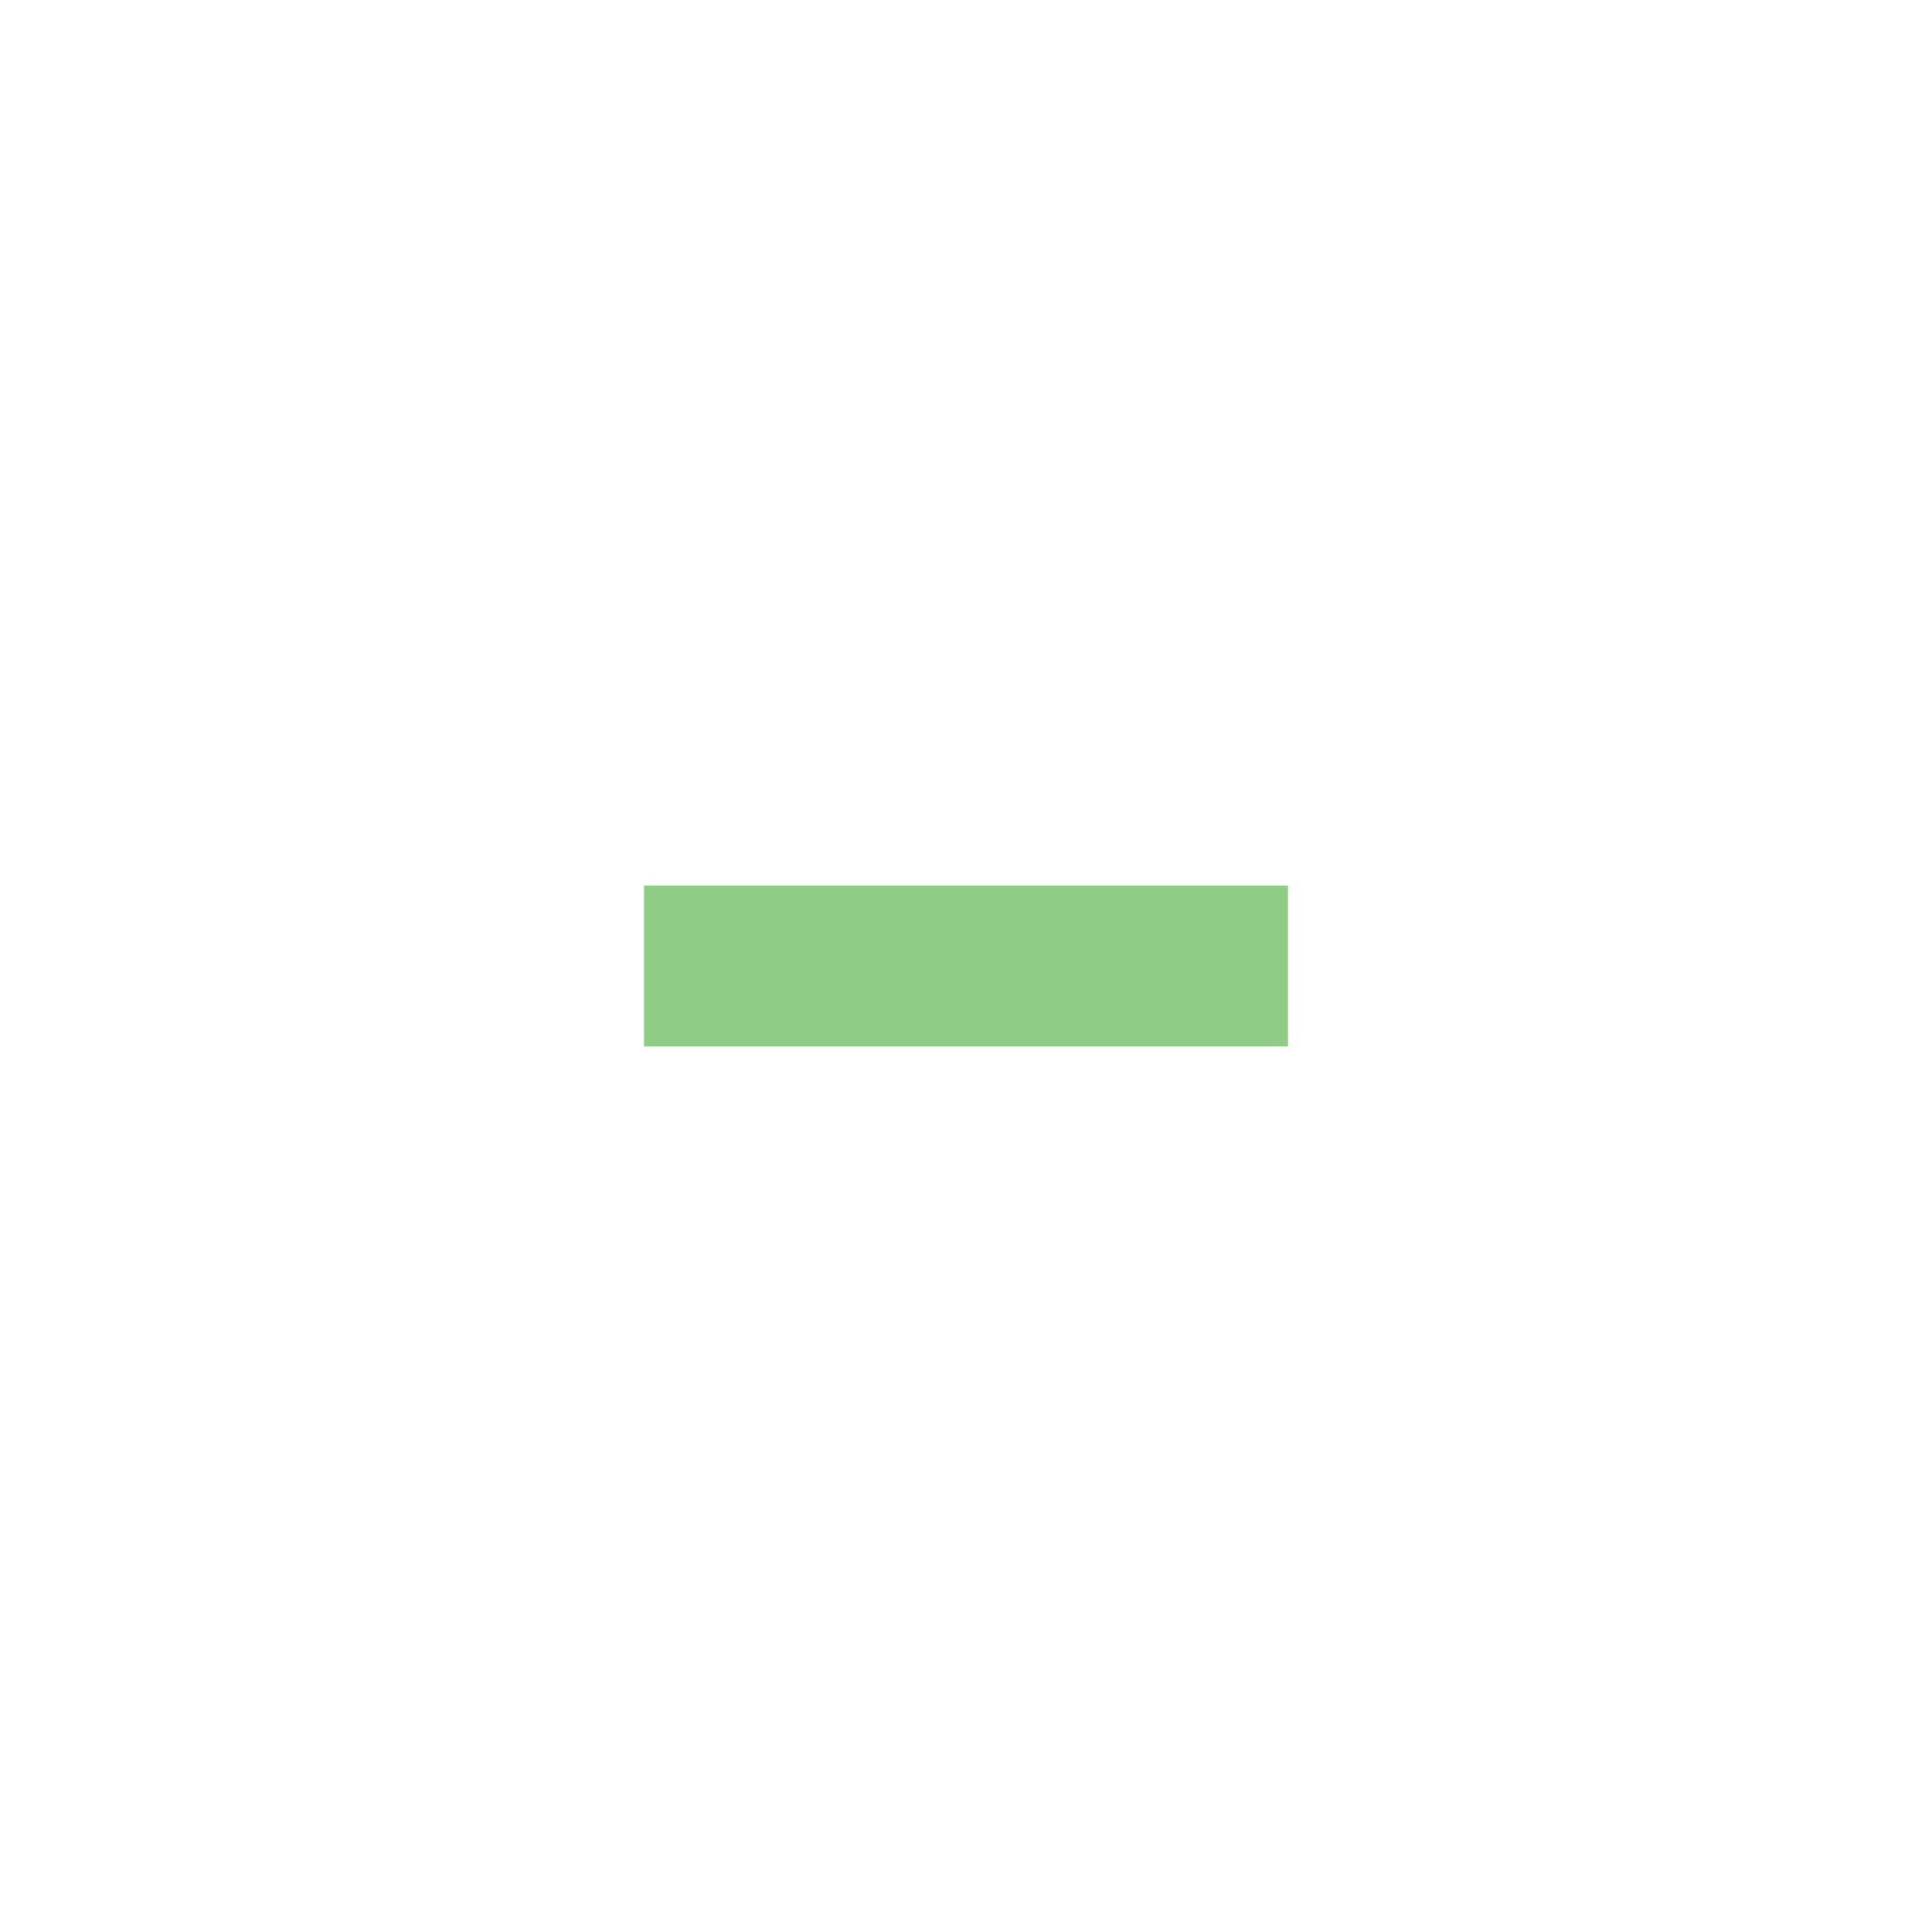
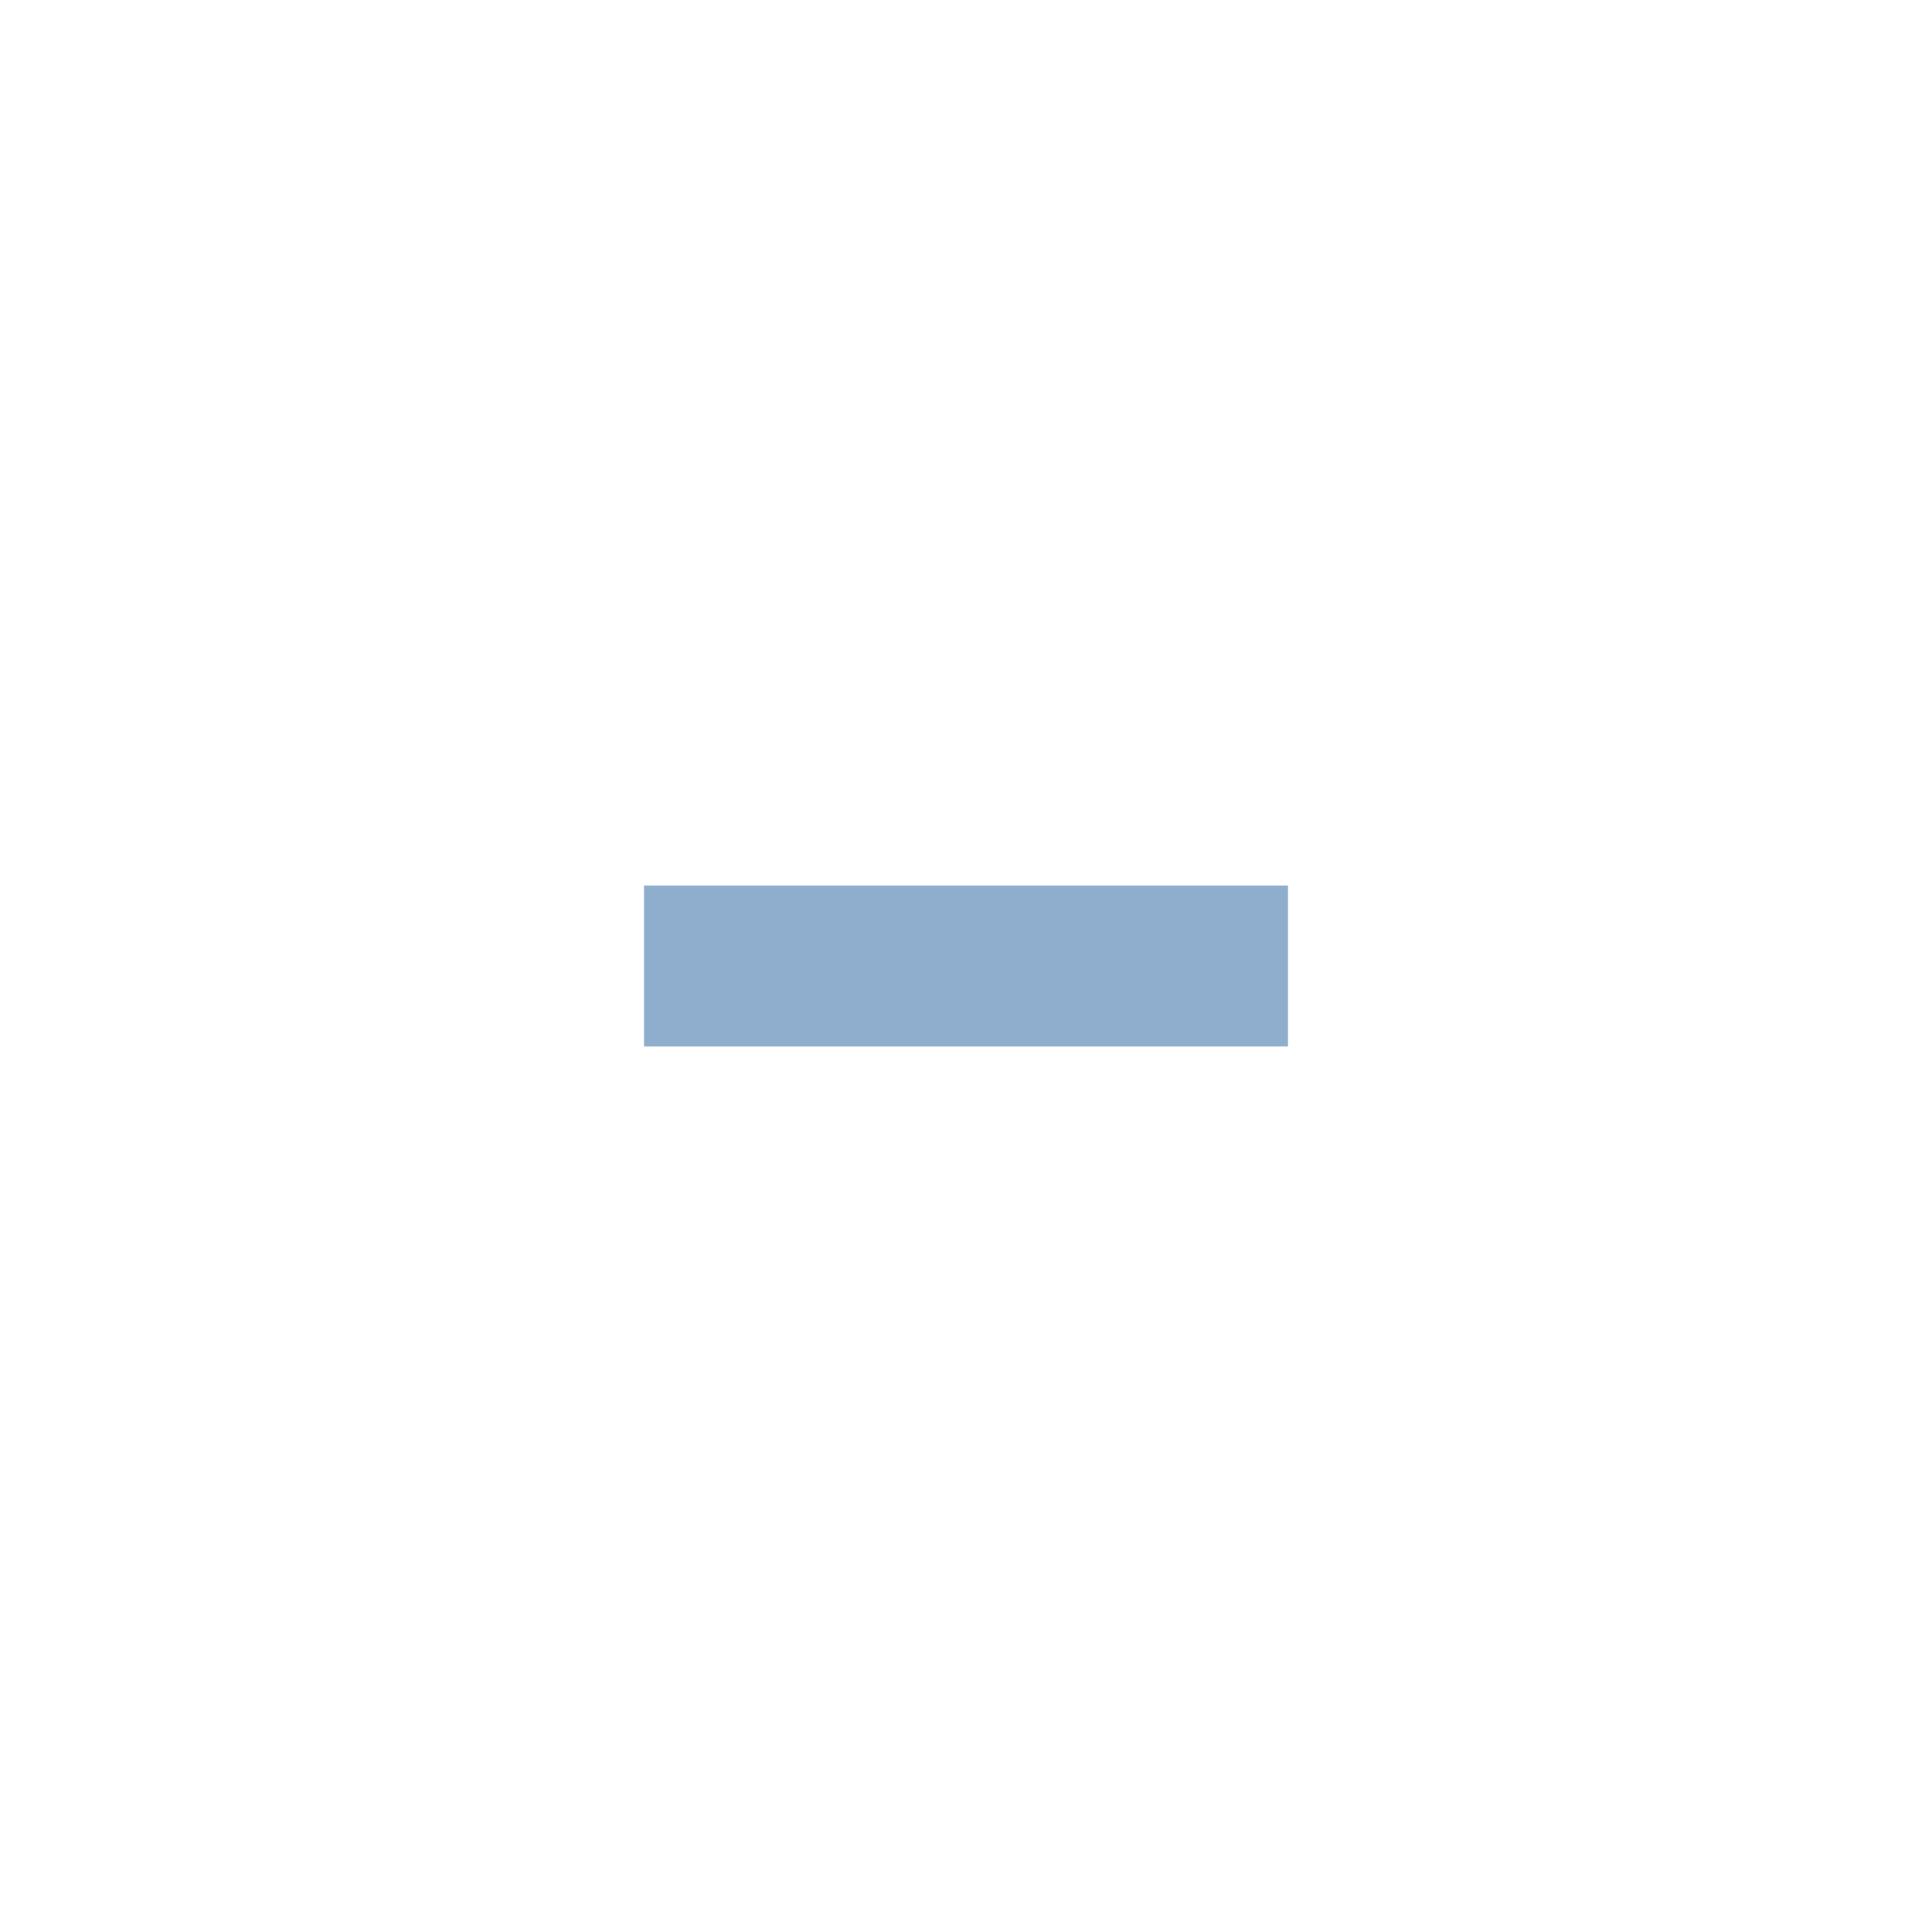
<svg xmlns="http://www.w3.org/2000/svg" version="1.1" x="0px" y="0px" width="24px" height="24px" viewBox="0 0 24 24" xml:space="preserve">
-   <rect x="8" y="11" fill="#8fcc85" width="8" height="2" />
+   <rect x="8" y="11" fill="#8fadcc" width="8" height="2" />
</svg>
